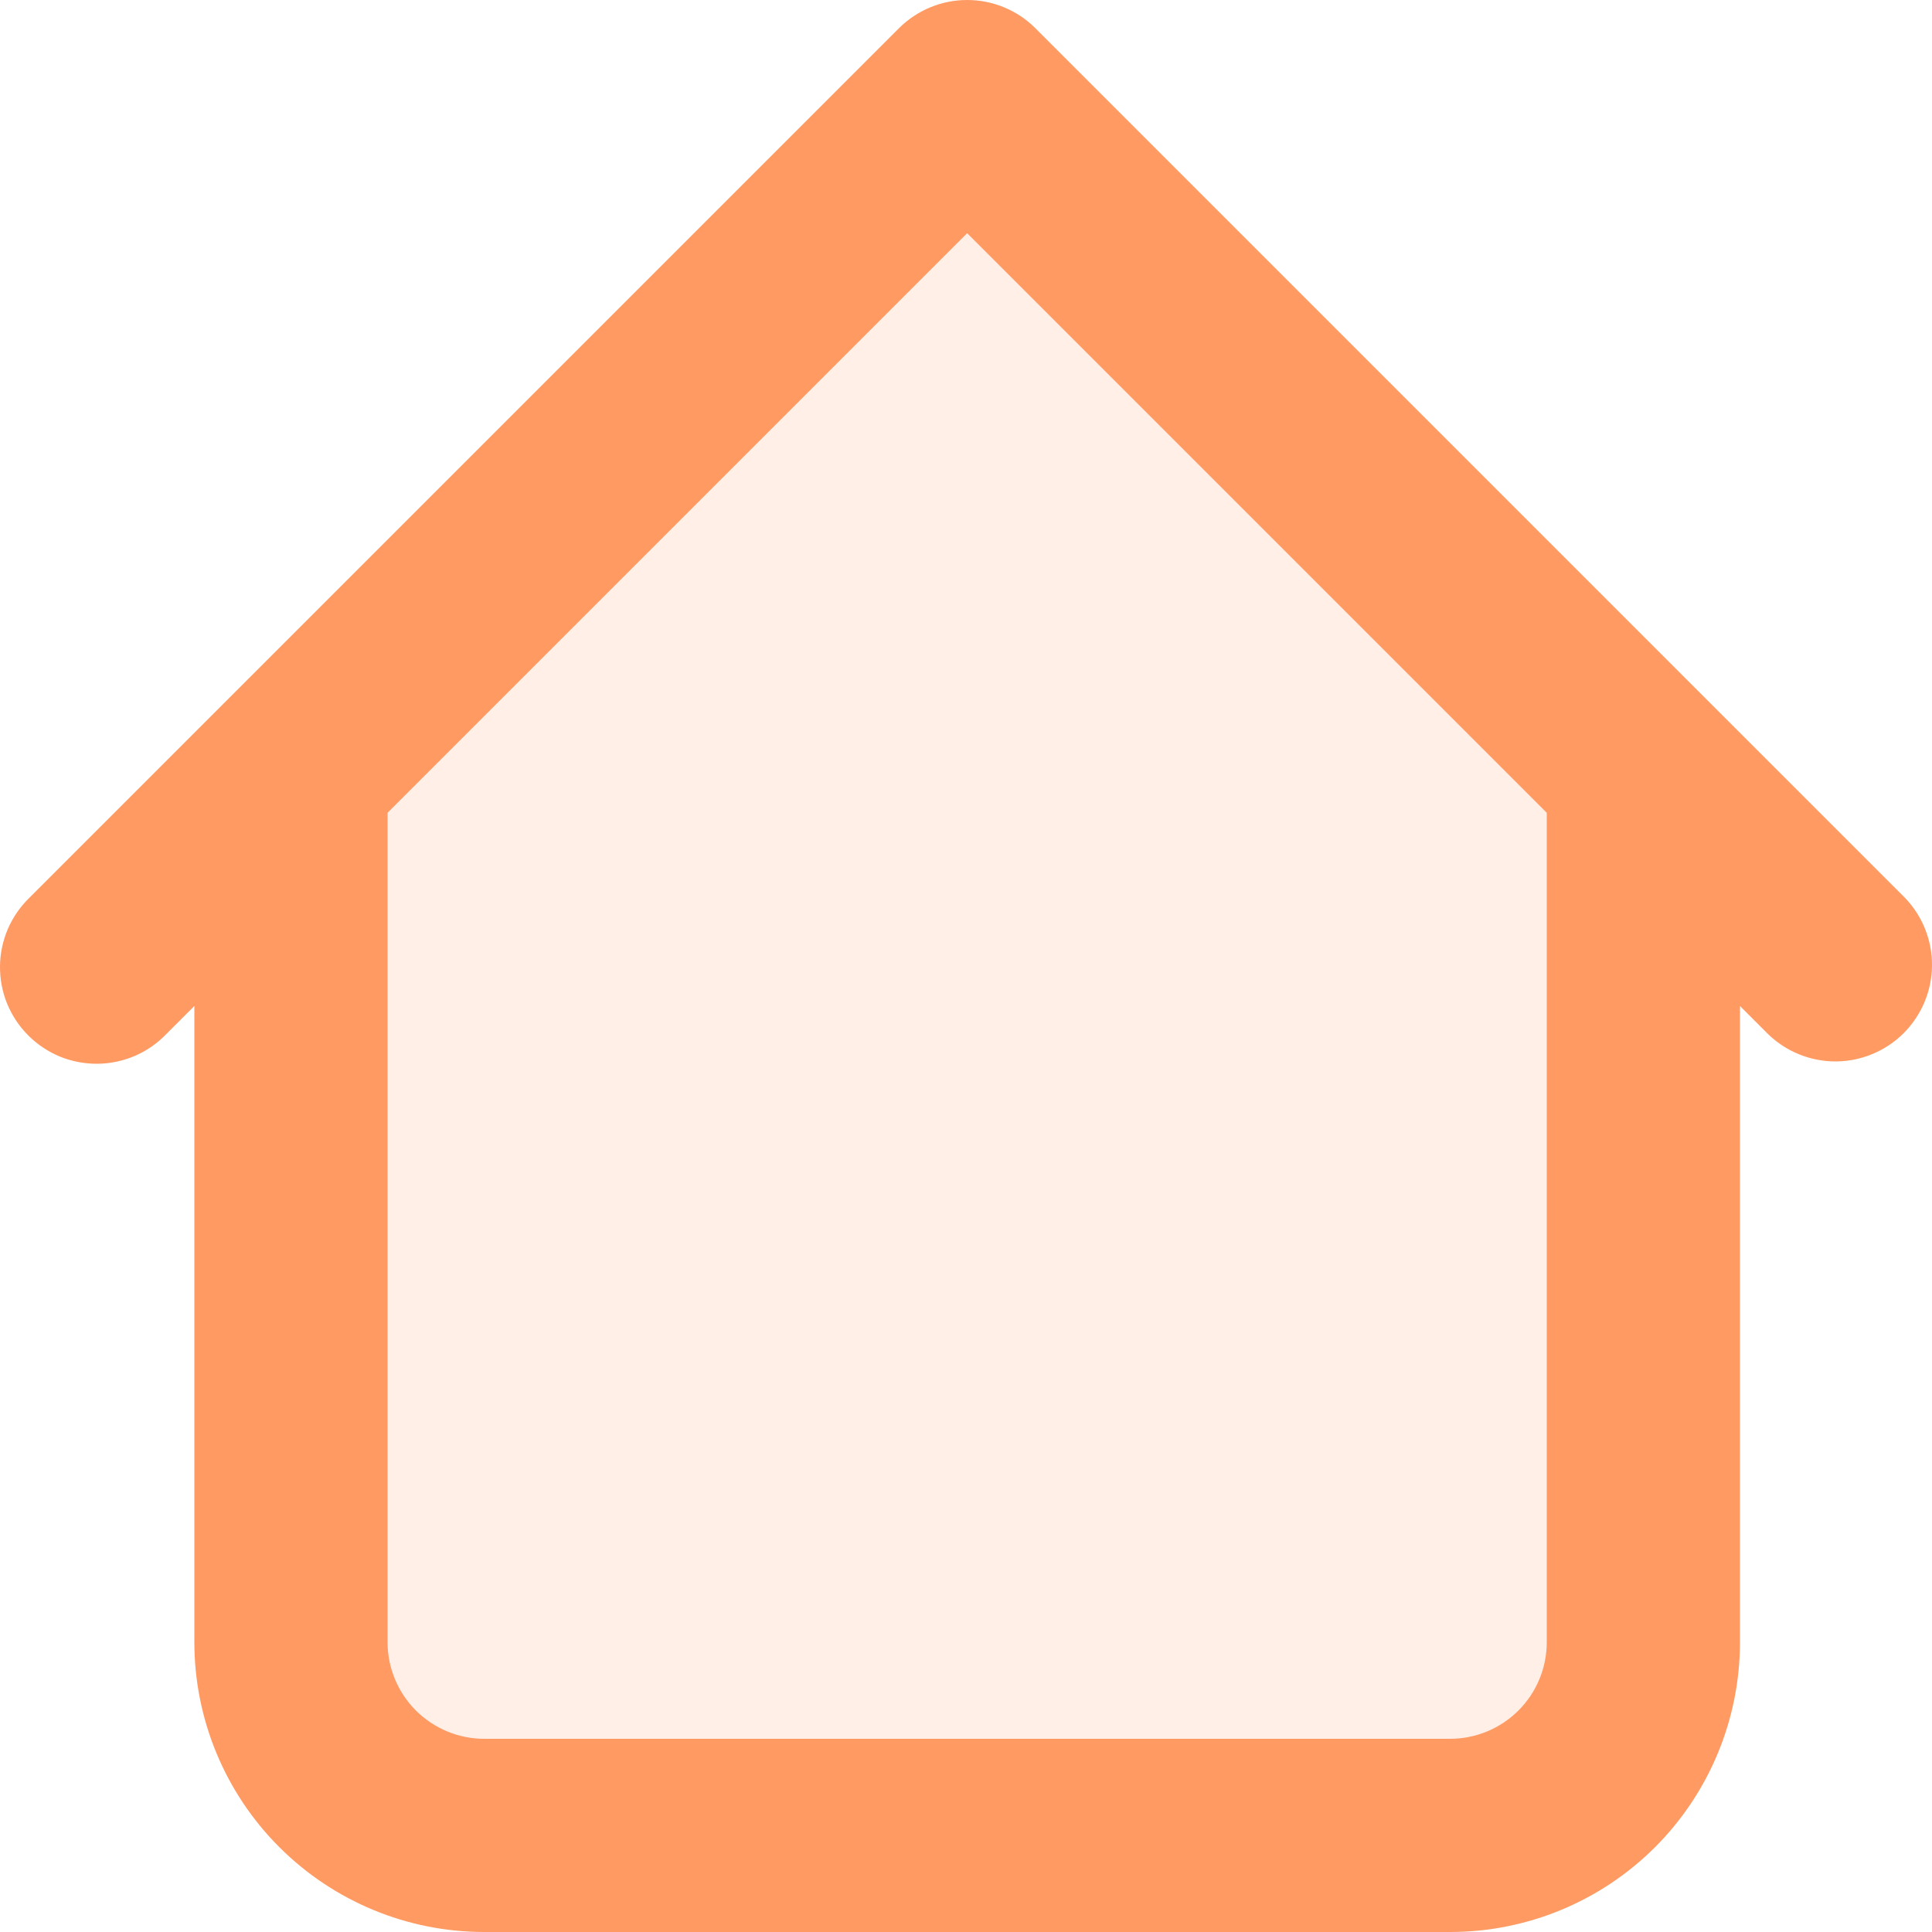
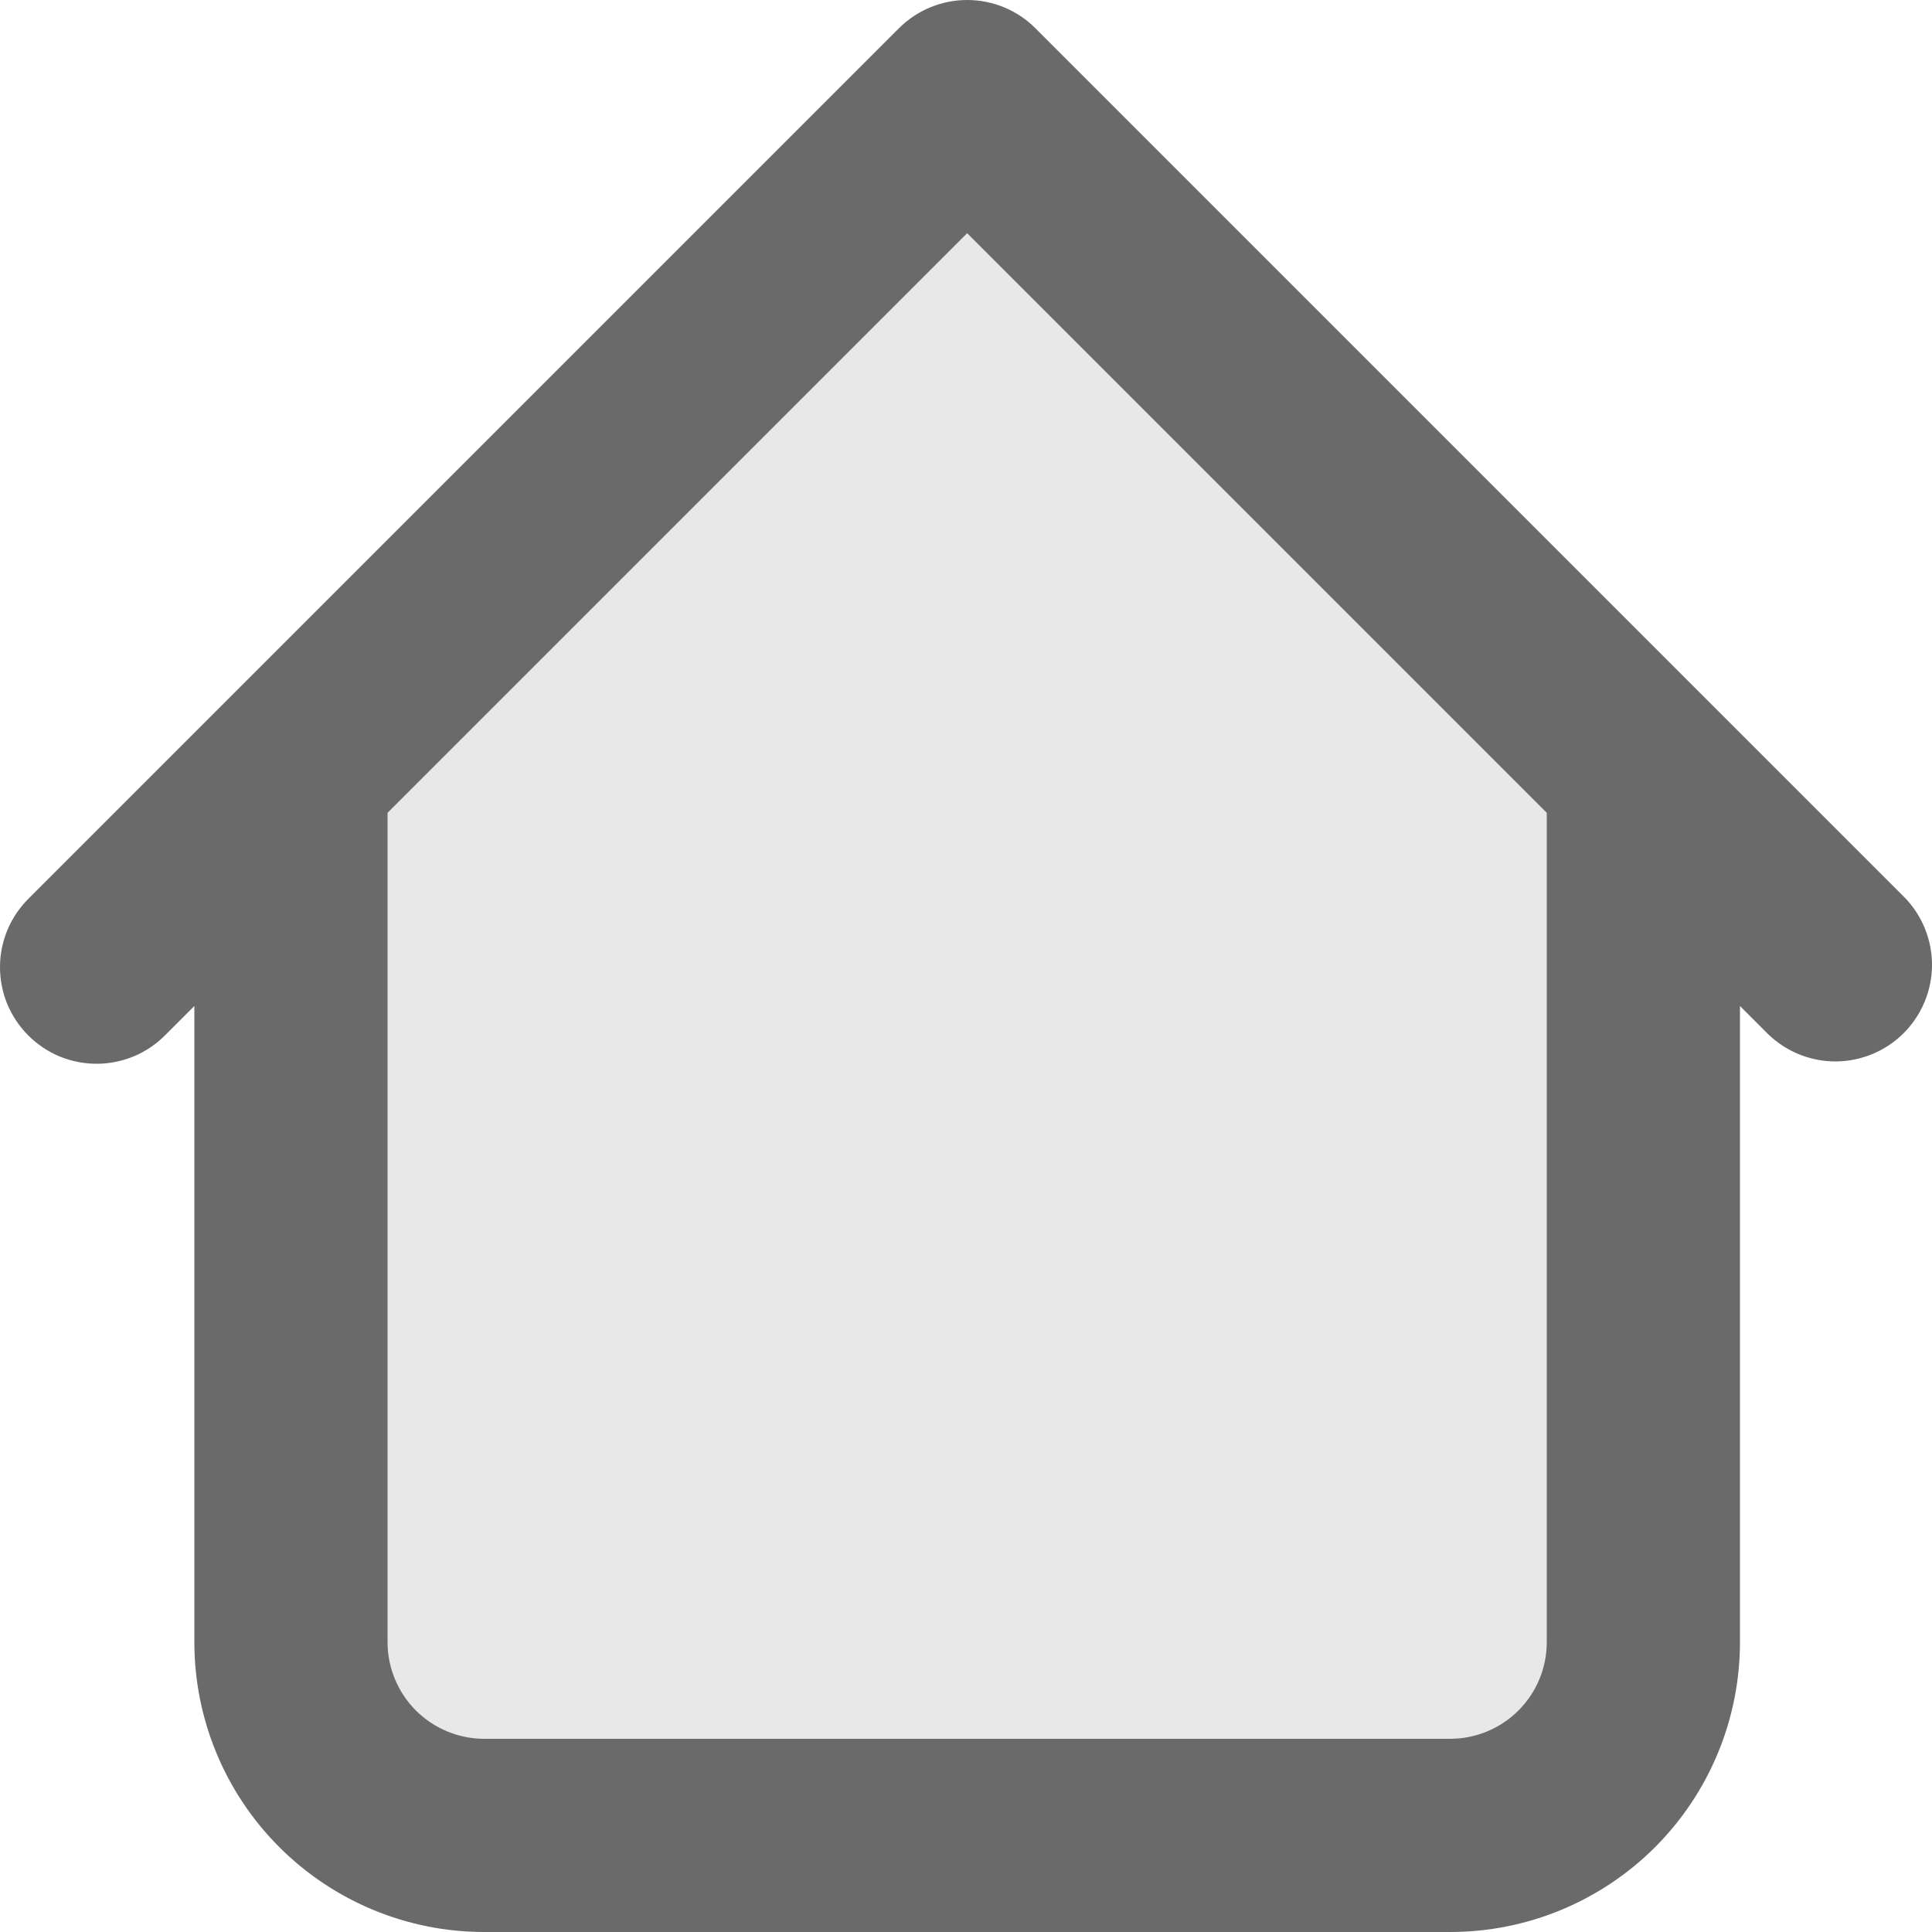
<svg xmlns="http://www.w3.org/2000/svg" width="20" height="20" viewBox="0 0 20 20" fill="none">
-   <path opacity="0.16" d="M15.012 19H5.012C4.482 19 3.973 18.789 3.598 18.414C3.223 18.039 3.012 17.53 3.012 17L3.012 8L10.012 1L17.012 8V17C17.012 17.53 16.802 18.039 16.427 18.414C16.051 18.789 15.543 19 15.012 19Z" fill="#FF9A62" />
-   <path d="M18.012 8C18.012 7.735 17.907 7.48 17.719 7.293C17.532 7.105 17.277 7 17.012 7C16.747 7 16.493 7.105 16.305 7.293C16.118 7.48 16.012 7.735 16.012 8H18.012ZM4.012 8C4.012 7.735 3.907 7.48 3.719 7.293C3.532 7.105 3.277 7 3.012 7C2.747 7 2.493 7.105 2.305 7.293C2.118 7.48 2.012 7.735 2.012 8H4.012ZM18.305 10.707C18.494 10.889 18.747 10.99 19.009 10.988C19.271 10.985 19.522 10.88 19.707 10.695C19.892 10.509 19.998 10.258 20 9.996C20.002 9.734 19.901 9.481 19.719 9.293L18.305 10.707ZM10.012 1L10.719 0.293C10.532 0.105 10.277 0 10.012 0C9.747 0 9.493 0.105 9.305 0.293L10.012 1ZM0.305 9.293C0.21 9.385 0.134 9.495 0.081 9.617C0.029 9.739 0.001 9.871 3.77567e-05 10.003C-0.001 10.136 0.024 10.268 0.074 10.391C0.125 10.514 0.199 10.625 0.293 10.719C0.387 10.813 0.498 10.887 0.621 10.938C0.744 10.988 0.876 11.013 1.009 11.012C1.141 11.011 1.273 10.983 1.395 10.931C1.517 10.879 1.627 10.802 1.719 10.707L0.305 9.293ZM5.012 20H15.012V18H5.012V20ZM18.012 17V8H16.012V17H18.012ZM4.012 17L4.012 8H2.012L2.012 17H4.012ZM19.719 9.293L10.719 0.293L9.305 1.707L18.305 10.707L19.719 9.293ZM9.305 0.293L0.305 9.293L1.719 10.707L10.719 1.707L9.305 0.293ZM15.012 20C15.808 20 16.571 19.684 17.134 19.121C17.696 18.558 18.012 17.795 18.012 17H16.012C16.012 17.265 15.907 17.519 15.719 17.707C15.532 17.894 15.277 18 15.012 18V20ZM5.012 18C4.747 18 4.493 17.894 4.305 17.707C4.118 17.519 4.012 17.265 4.012 17H2.012C2.012 17.795 2.328 18.558 2.891 19.121C3.454 19.684 4.217 20 5.012 20V18Z" fill="#FF9A62" />
+   <path opacity="0.16" d="M15.012 19H5.012C4.482 19 3.973 18.789 3.598 18.414C3.223 18.039 3.012 17.53 3.012 17L3.012 8L10.012 1L17.012 8V17C17.012 17.53 16.802 18.039 16.427 18.414C16.051 18.789 15.543 19 15.012 19Z" fill="#6A6A6A" />
+   <path d="M18.012 8C18.012 7.735 17.907 7.48 17.719 7.293C17.532 7.105 17.277 7 17.012 7C16.747 7 16.493 7.105 16.305 7.293C16.118 7.48 16.012 7.735 16.012 8H18.012ZM4.012 8C4.012 7.735 3.907 7.48 3.719 7.293C3.532 7.105 3.277 7 3.012 7C2.747 7 2.493 7.105 2.305 7.293C2.118 7.48 2.012 7.735 2.012 8H4.012ZM18.305 10.707C18.494 10.889 18.747 10.99 19.009 10.988C19.271 10.985 19.522 10.88 19.707 10.695C19.892 10.509 19.998 10.258 20 9.996C20.002 9.734 19.901 9.481 19.719 9.293L18.305 10.707ZM10.012 1L10.719 0.293C10.532 0.105 10.277 0 10.012 0C9.747 0 9.493 0.105 9.305 0.293L10.012 1ZM0.305 9.293C0.21 9.385 0.134 9.495 0.081 9.617C0.029 9.739 0.001 9.871 3.77567e-05 10.003C-0.001 10.136 0.024 10.268 0.074 10.391C0.125 10.514 0.199 10.625 0.293 10.719C0.387 10.813 0.498 10.887 0.621 10.938C0.744 10.988 0.876 11.013 1.009 11.012C1.141 11.011 1.273 10.983 1.395 10.931C1.517 10.879 1.627 10.802 1.719 10.707L0.305 9.293ZM5.012 20H15.012V18H5.012V20ZM18.012 17V8H16.012V17H18.012ZM4.012 17L4.012 8H2.012L2.012 17H4.012ZM19.719 9.293L10.719 0.293L9.305 1.707L18.305 10.707L19.719 9.293ZM9.305 0.293L0.305 9.293L1.719 10.707L10.719 1.707L9.305 0.293ZM15.012 20C15.808 20 16.571 19.684 17.134 19.121C17.696 18.558 18.012 17.795 18.012 17H16.012C16.012 17.265 15.907 17.519 15.719 17.707C15.532 17.894 15.277 18 15.012 18V20ZM5.012 18C4.747 18 4.493 17.894 4.305 17.707C4.118 17.519 4.012 17.265 4.012 17H2.012C2.012 17.795 2.328 18.558 2.891 19.121C3.454 19.684 4.217 20 5.012 20V18Z" fill="#6A6A6A" />
</svg>
